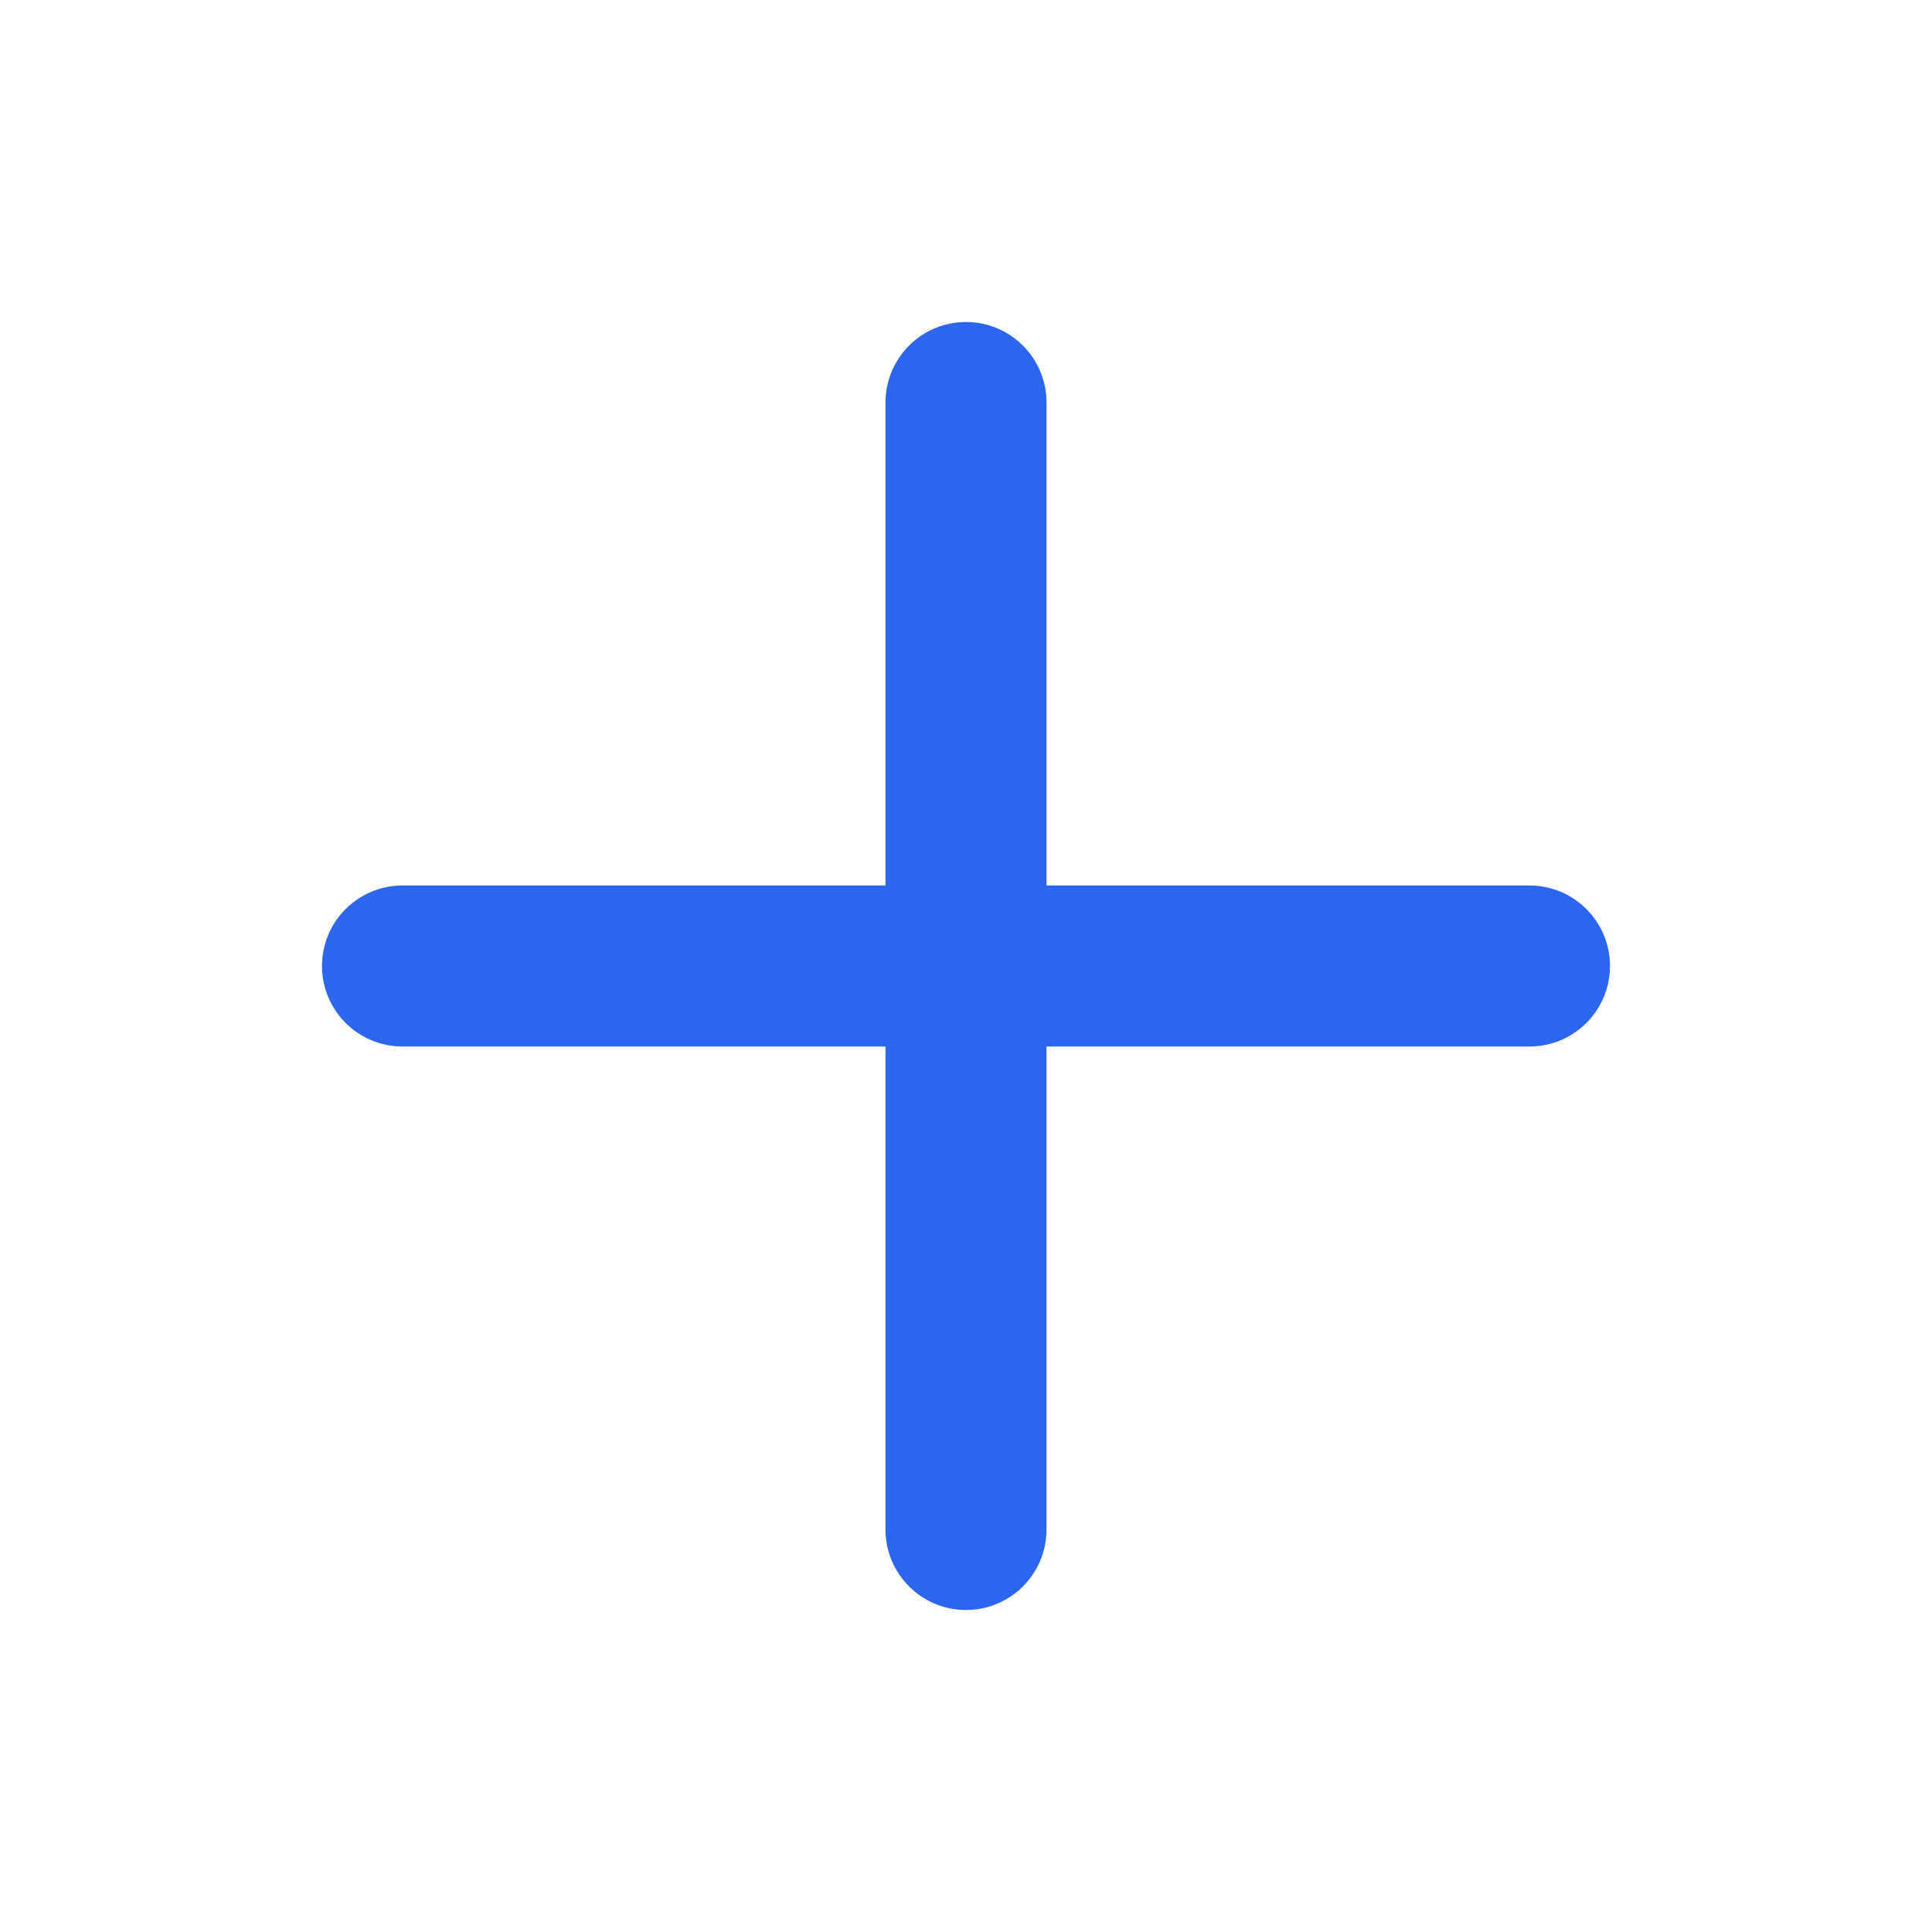
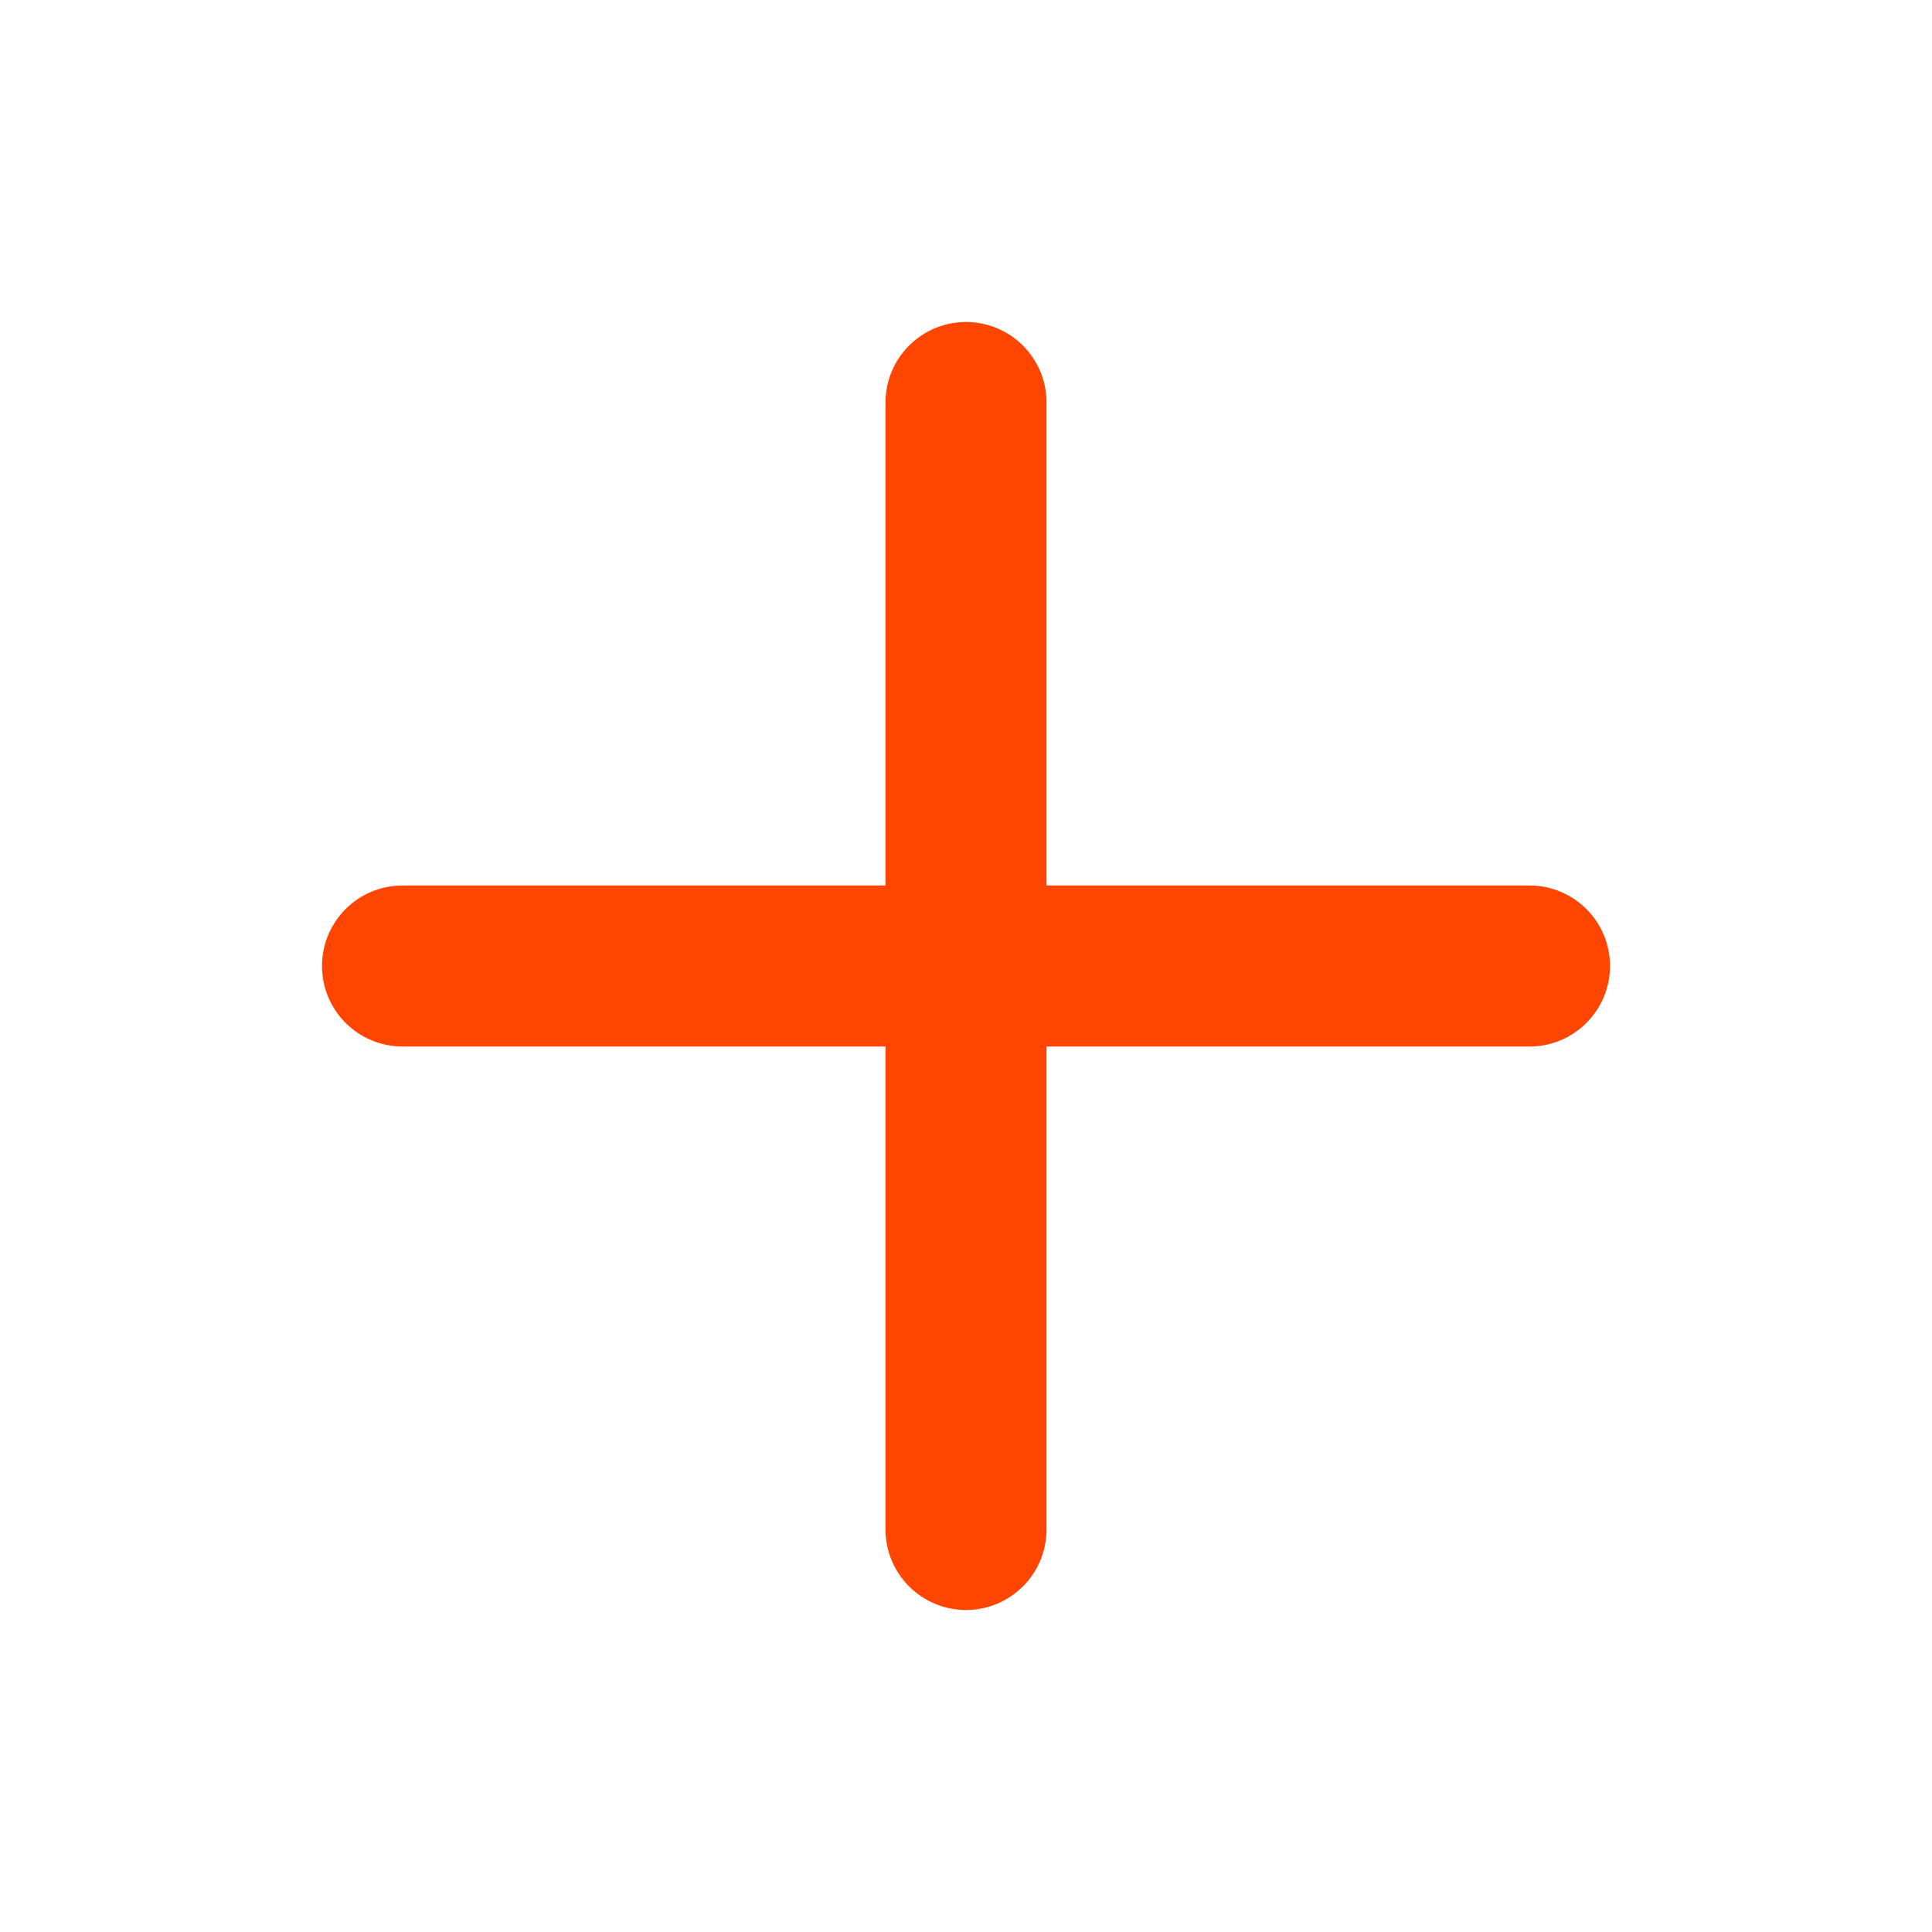
<svg xmlns="http://www.w3.org/2000/svg" width="36" height="36" viewBox="0 0 36 36" fill="none">
-   <path d="M19.5 19.5V28.5C19.5 29.328 18.828 30 18 30C17.172 30 16.5 29.328 16.5 28.5V19.5H7.5C6.672 19.5 6 18.828 6 18C6 17.172 6.672 16.5 7.5 16.5H16.5V7.5C16.5 6.672 17.172 6 18 6C18.828 6 19.5 6.672 19.5 7.5V16.5H28.5C29.328 16.5 30 17.172 30 18C30 18.828 29.328 19.5 28.5 19.5H19.5Z" fill="#2D66EE" />
+   <path d="M19.5 19.5V28.5C19.5 29.328 18.828 30 18 30C17.172 30 16.5 29.328 16.5 28.5V19.5H7.5C6.672 19.5 6 18.828 6 18C6 17.172 6.672 16.5 7.5 16.5H16.5V7.5C16.5 6.672 17.172 6 18 6C18.828 6 19.5 6.672 19.5 7.5V16.5H28.5C29.328 16.5 30 17.172 30 18C30 18.828 29.328 19.5 28.5 19.5H19.5Z" fill="#fe4502" />
</svg>
